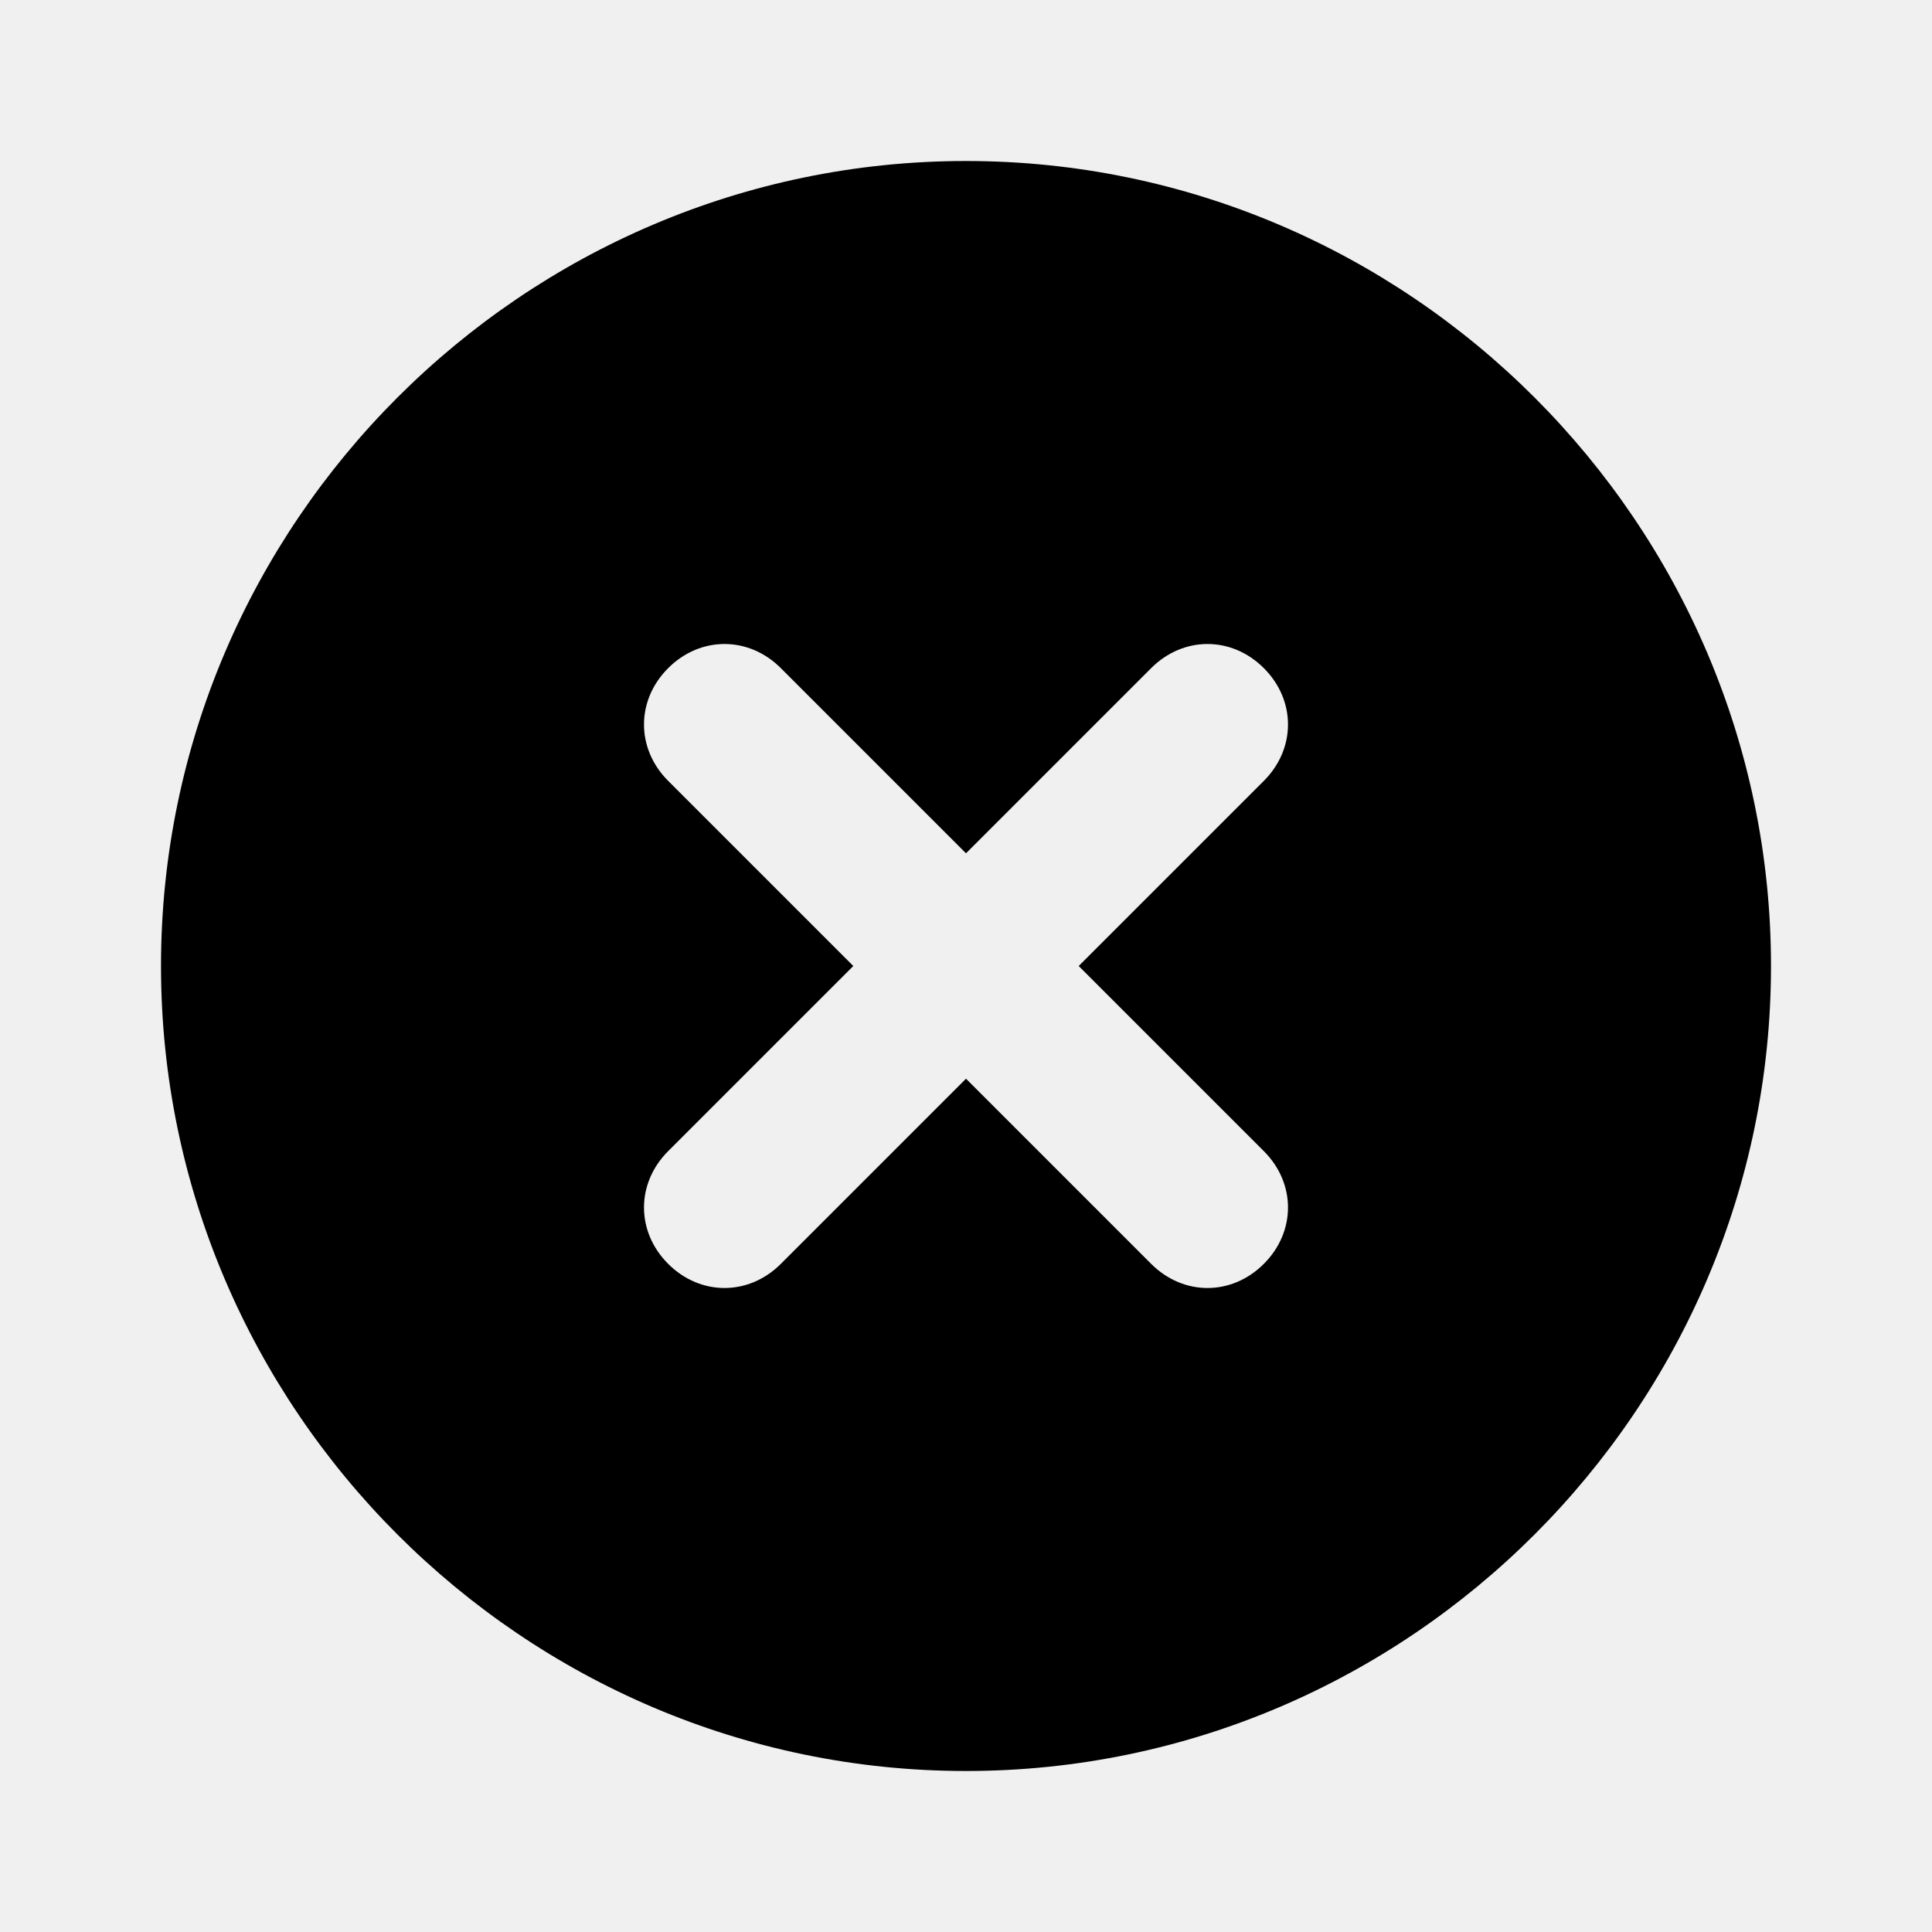
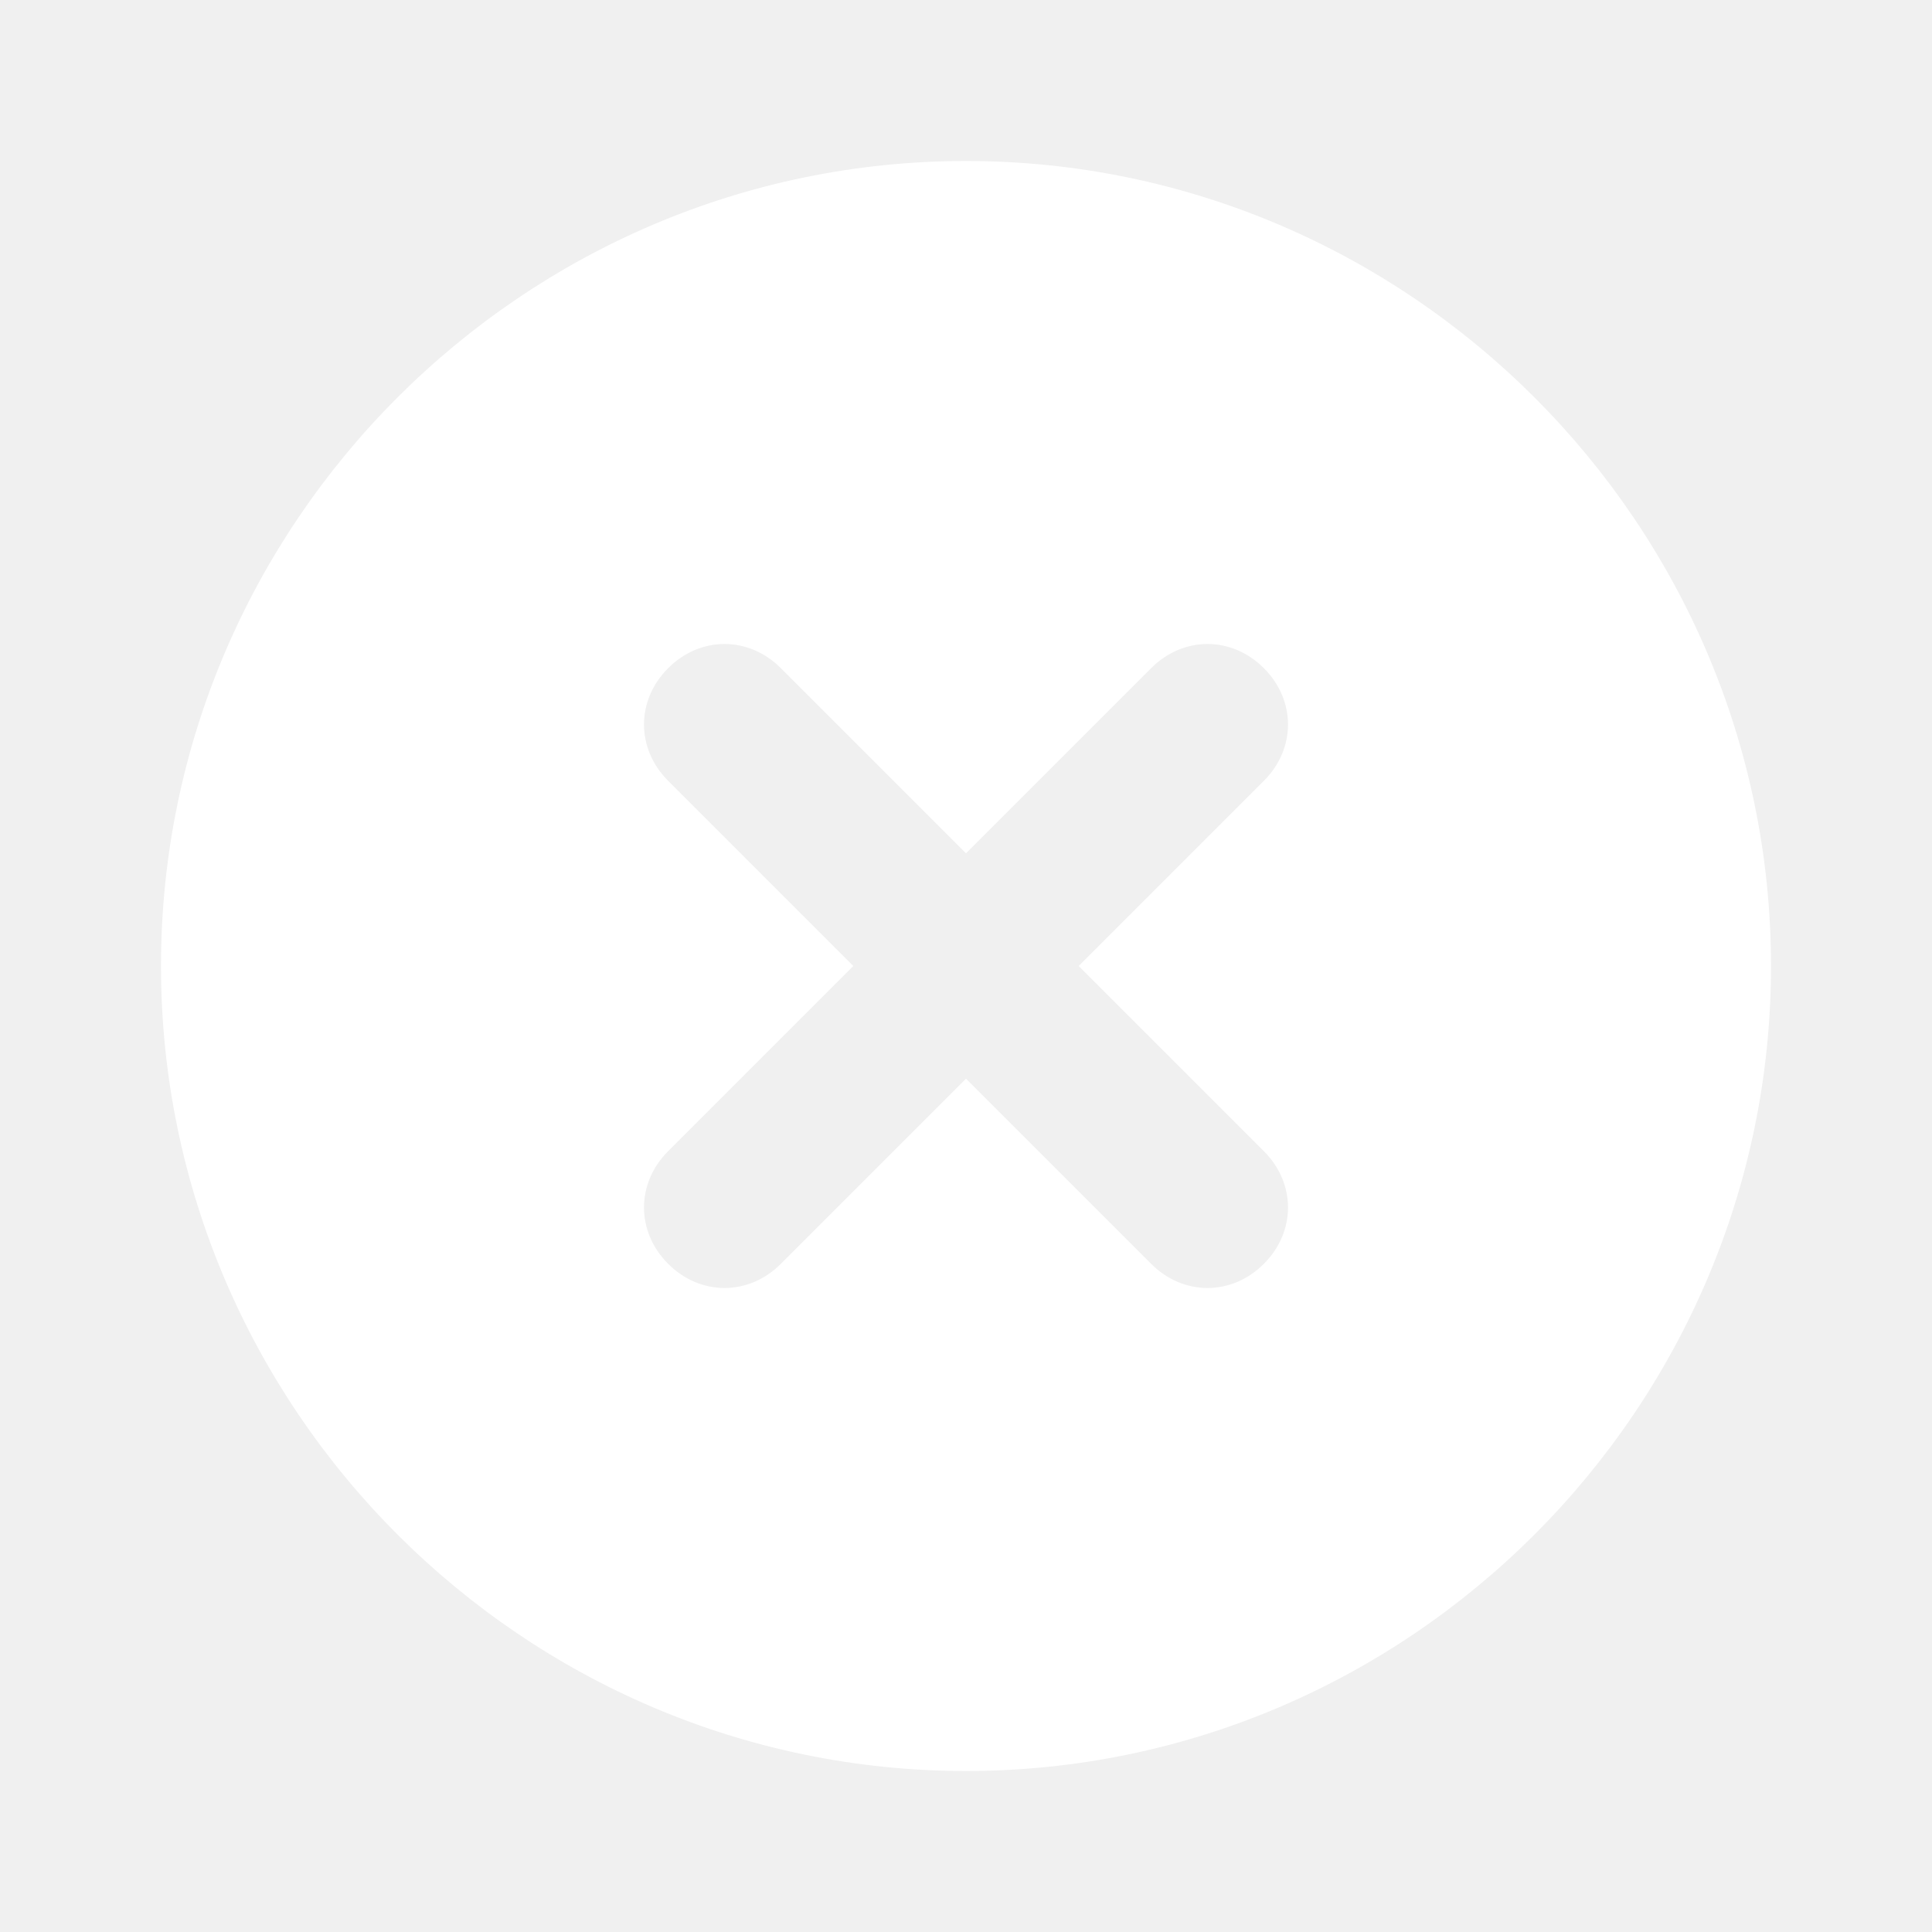
<svg xmlns="http://www.w3.org/2000/svg" enable-background="new 0 0 24 24" viewBox="0 0 24 24">
-   <path fill="#000000" d="M12,2C6.5,2,2,6.5,2,12s4.5,10,10,10s10-4.5,10-10S17.5,2,12,2z M15.7,14.3c0.4,0.4,0.4,1,0,1.4c-0.4,0.4-1,0.4-1.4,0L12,13.4l-2.3,2.3c-0.4,0.4-1,0.4-1.4,0c-0.4-0.4-0.4-1,0-1.4l2.3-2.3L8.3,9.7c-0.4-0.4-0.4-1,0-1.4c0.4-0.4,1-0.4,1.4,0l2.3,2.3l2.3-2.3c0.4-0.4,1-0.4,1.4,0c0.4,0.4,0.4,1,0,1.4L13.4,12L15.7,14.3z" />
+   <path fill="#ffffff" d="M12,2C6.5,2,2,6.5,2,12s4.5,10,10,10s10-4.5,10-10S17.5,2,12,2z M15.7,14.3c0.4,0.4,0.4,1,0,1.4c-0.4,0.4-1,0.4-1.4,0L12,13.4l-2.3,2.3c-0.4,0.4-1,0.4-1.4,0c-0.4-0.4-0.4-1,0-1.4l2.3-2.3L8.3,9.7c-0.4-0.4-0.4-1,0-1.4c0.4-0.4,1-0.4,1.4,0l2.3,2.3l2.3-2.3c0.4-0.4,1-0.4,1.4,0c0.4,0.4,0.4,1,0,1.4L13.4,12L15.7,14.3z" />
</svg>
